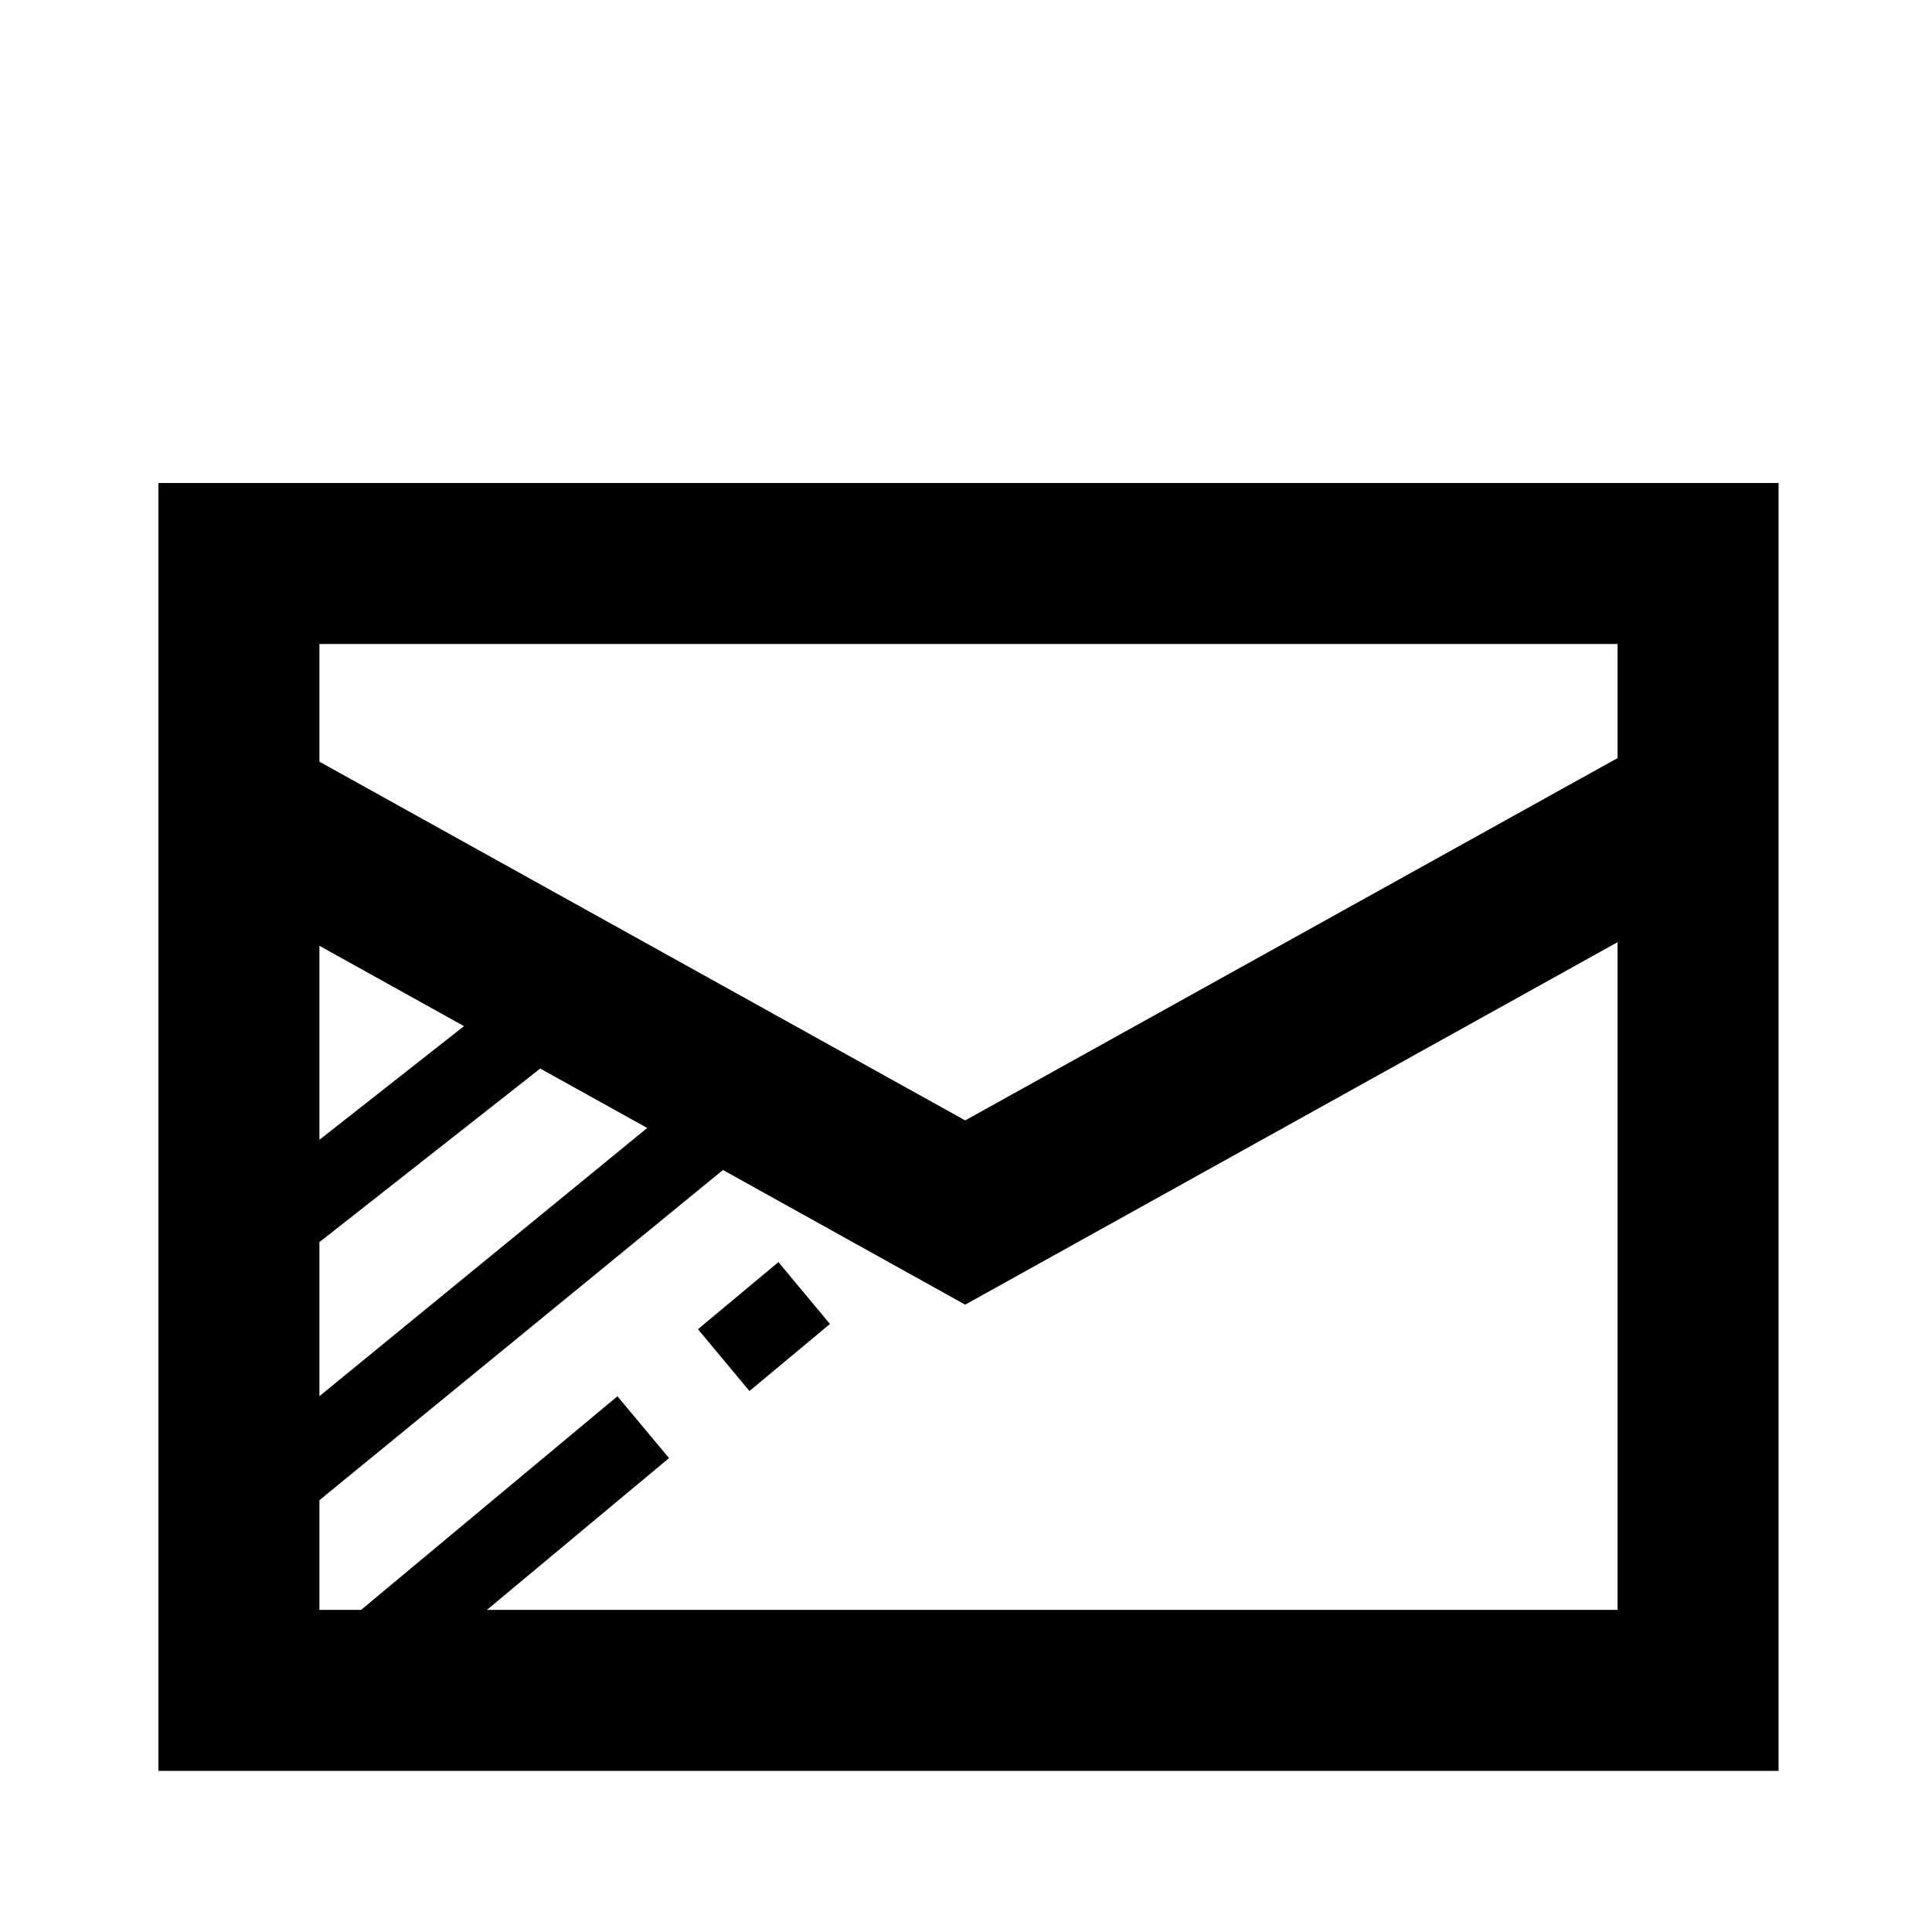
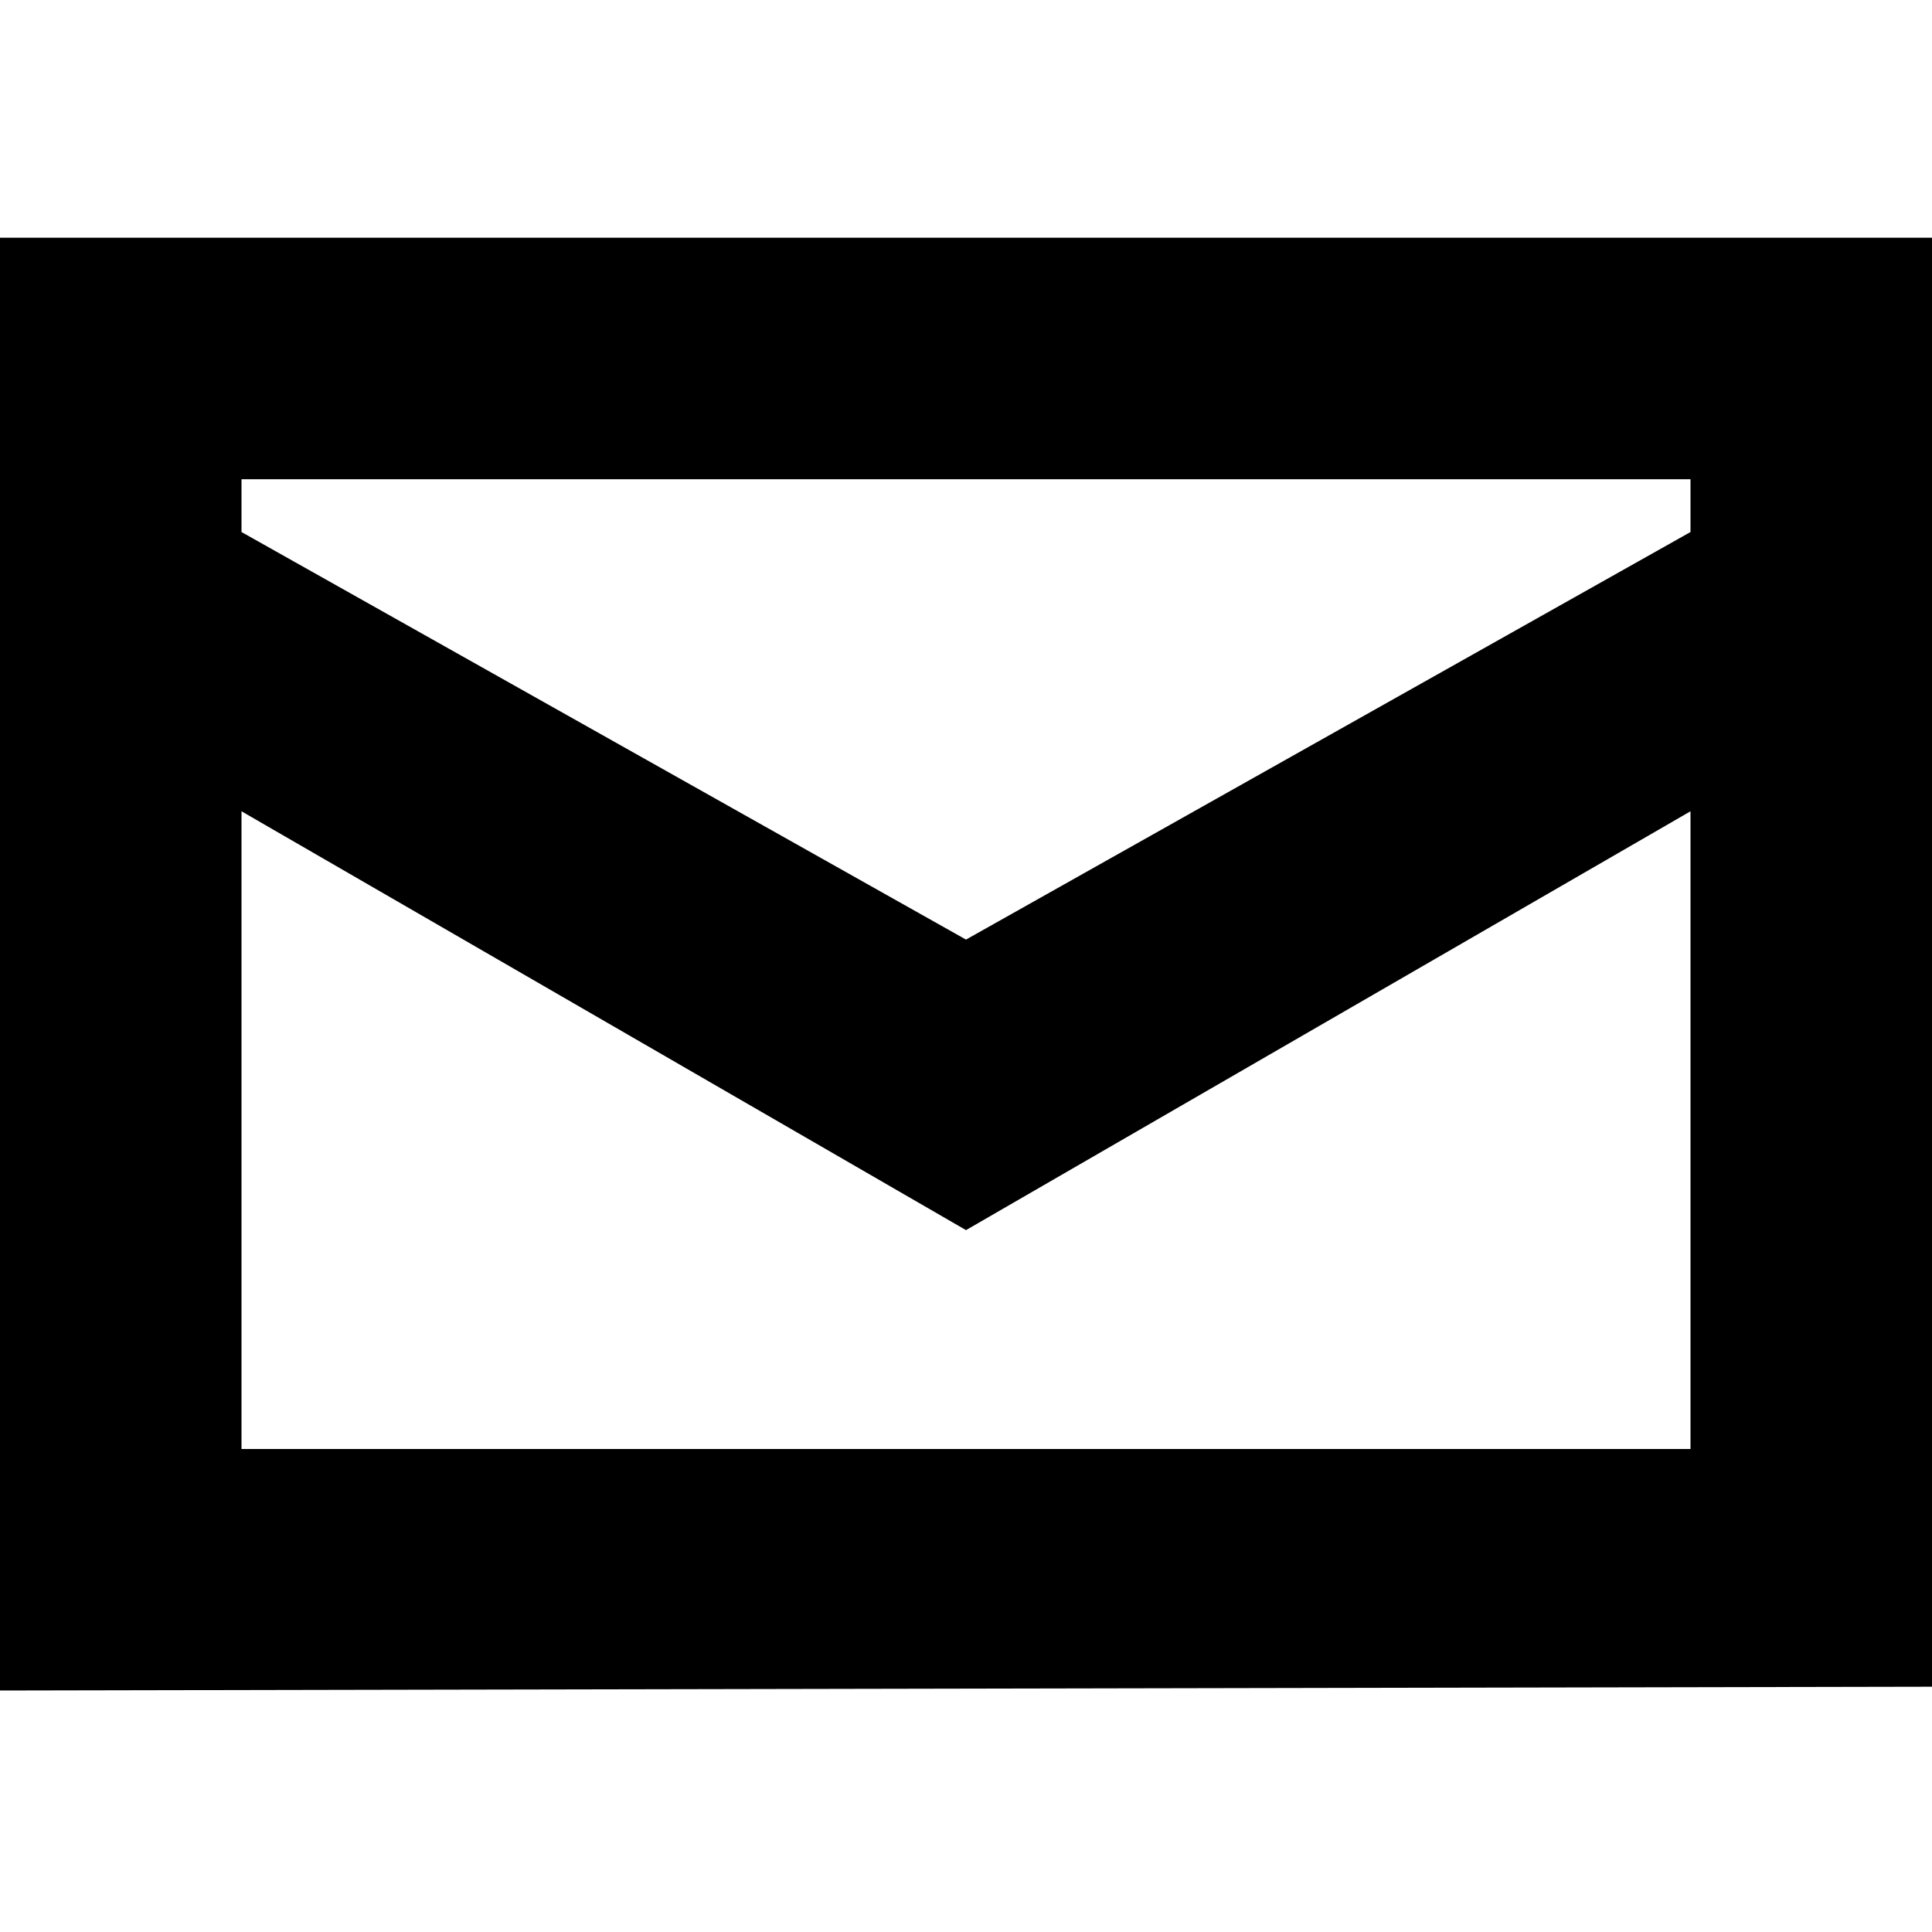
<svg xmlns="http://www.w3.org/2000/svg" width="24px" height="24px" viewBox="0 0 24 24" version="1.1">
  <defs />
  <g id="Page-1" stroke="none" stroke-width="1" fill="none" fill-rule="evenodd">
    <g id="mail-1" fill="#000000">
-       <g id="Imported-Layers" transform="translate(1, 6)">
-         <path d="M0.968,15.999 L21.094,15.999 L21.094,0 L0.968,0 L0.968,15.999 Z M19.094,2 L19.094,3.417 L10.99,7.918 L2.968,3.462 L2.968,2 L19.094,2 L19.094,2 Z M2.968,5.749 L4.764,6.747 L2.968,8.159 L2.968,5.749 L2.968,5.749 Z M2.968,9.43 L5.711,7.274 L7.04,8.012 L2.968,11.344 L2.968,9.43 L2.968,9.43 Z M5.048,13.999 L7.311,12.113 L6.67,11.345 L3.485,13.999 L2.968,13.999 L2.968,12.636 L7.981,8.534 L10.99,10.207 L19.094,5.704 L19.094,13.999 L5.048,13.999 L5.048,13.999 Z" id="Fill-1" />
-         <polyline id="Fill-2" points="7.67 10.512 8.31 11.28 9.31 10.447 8.67 9.678 7.67 10.512" />
-       </g>
+       <path d="M24,2.953 L24,20.953 L0,21 L0,2.953 L24,2.953 Z M3,5.953 L3,6.609 L12,11.672 L21,6.609 L21,5.953 L3,5.953 Z M21,18 L21,10.078 L12,15.281 L3,10.078 L3,18 L21,18 Z" id="Page-1" />
    </g>
  </g>
</svg>
